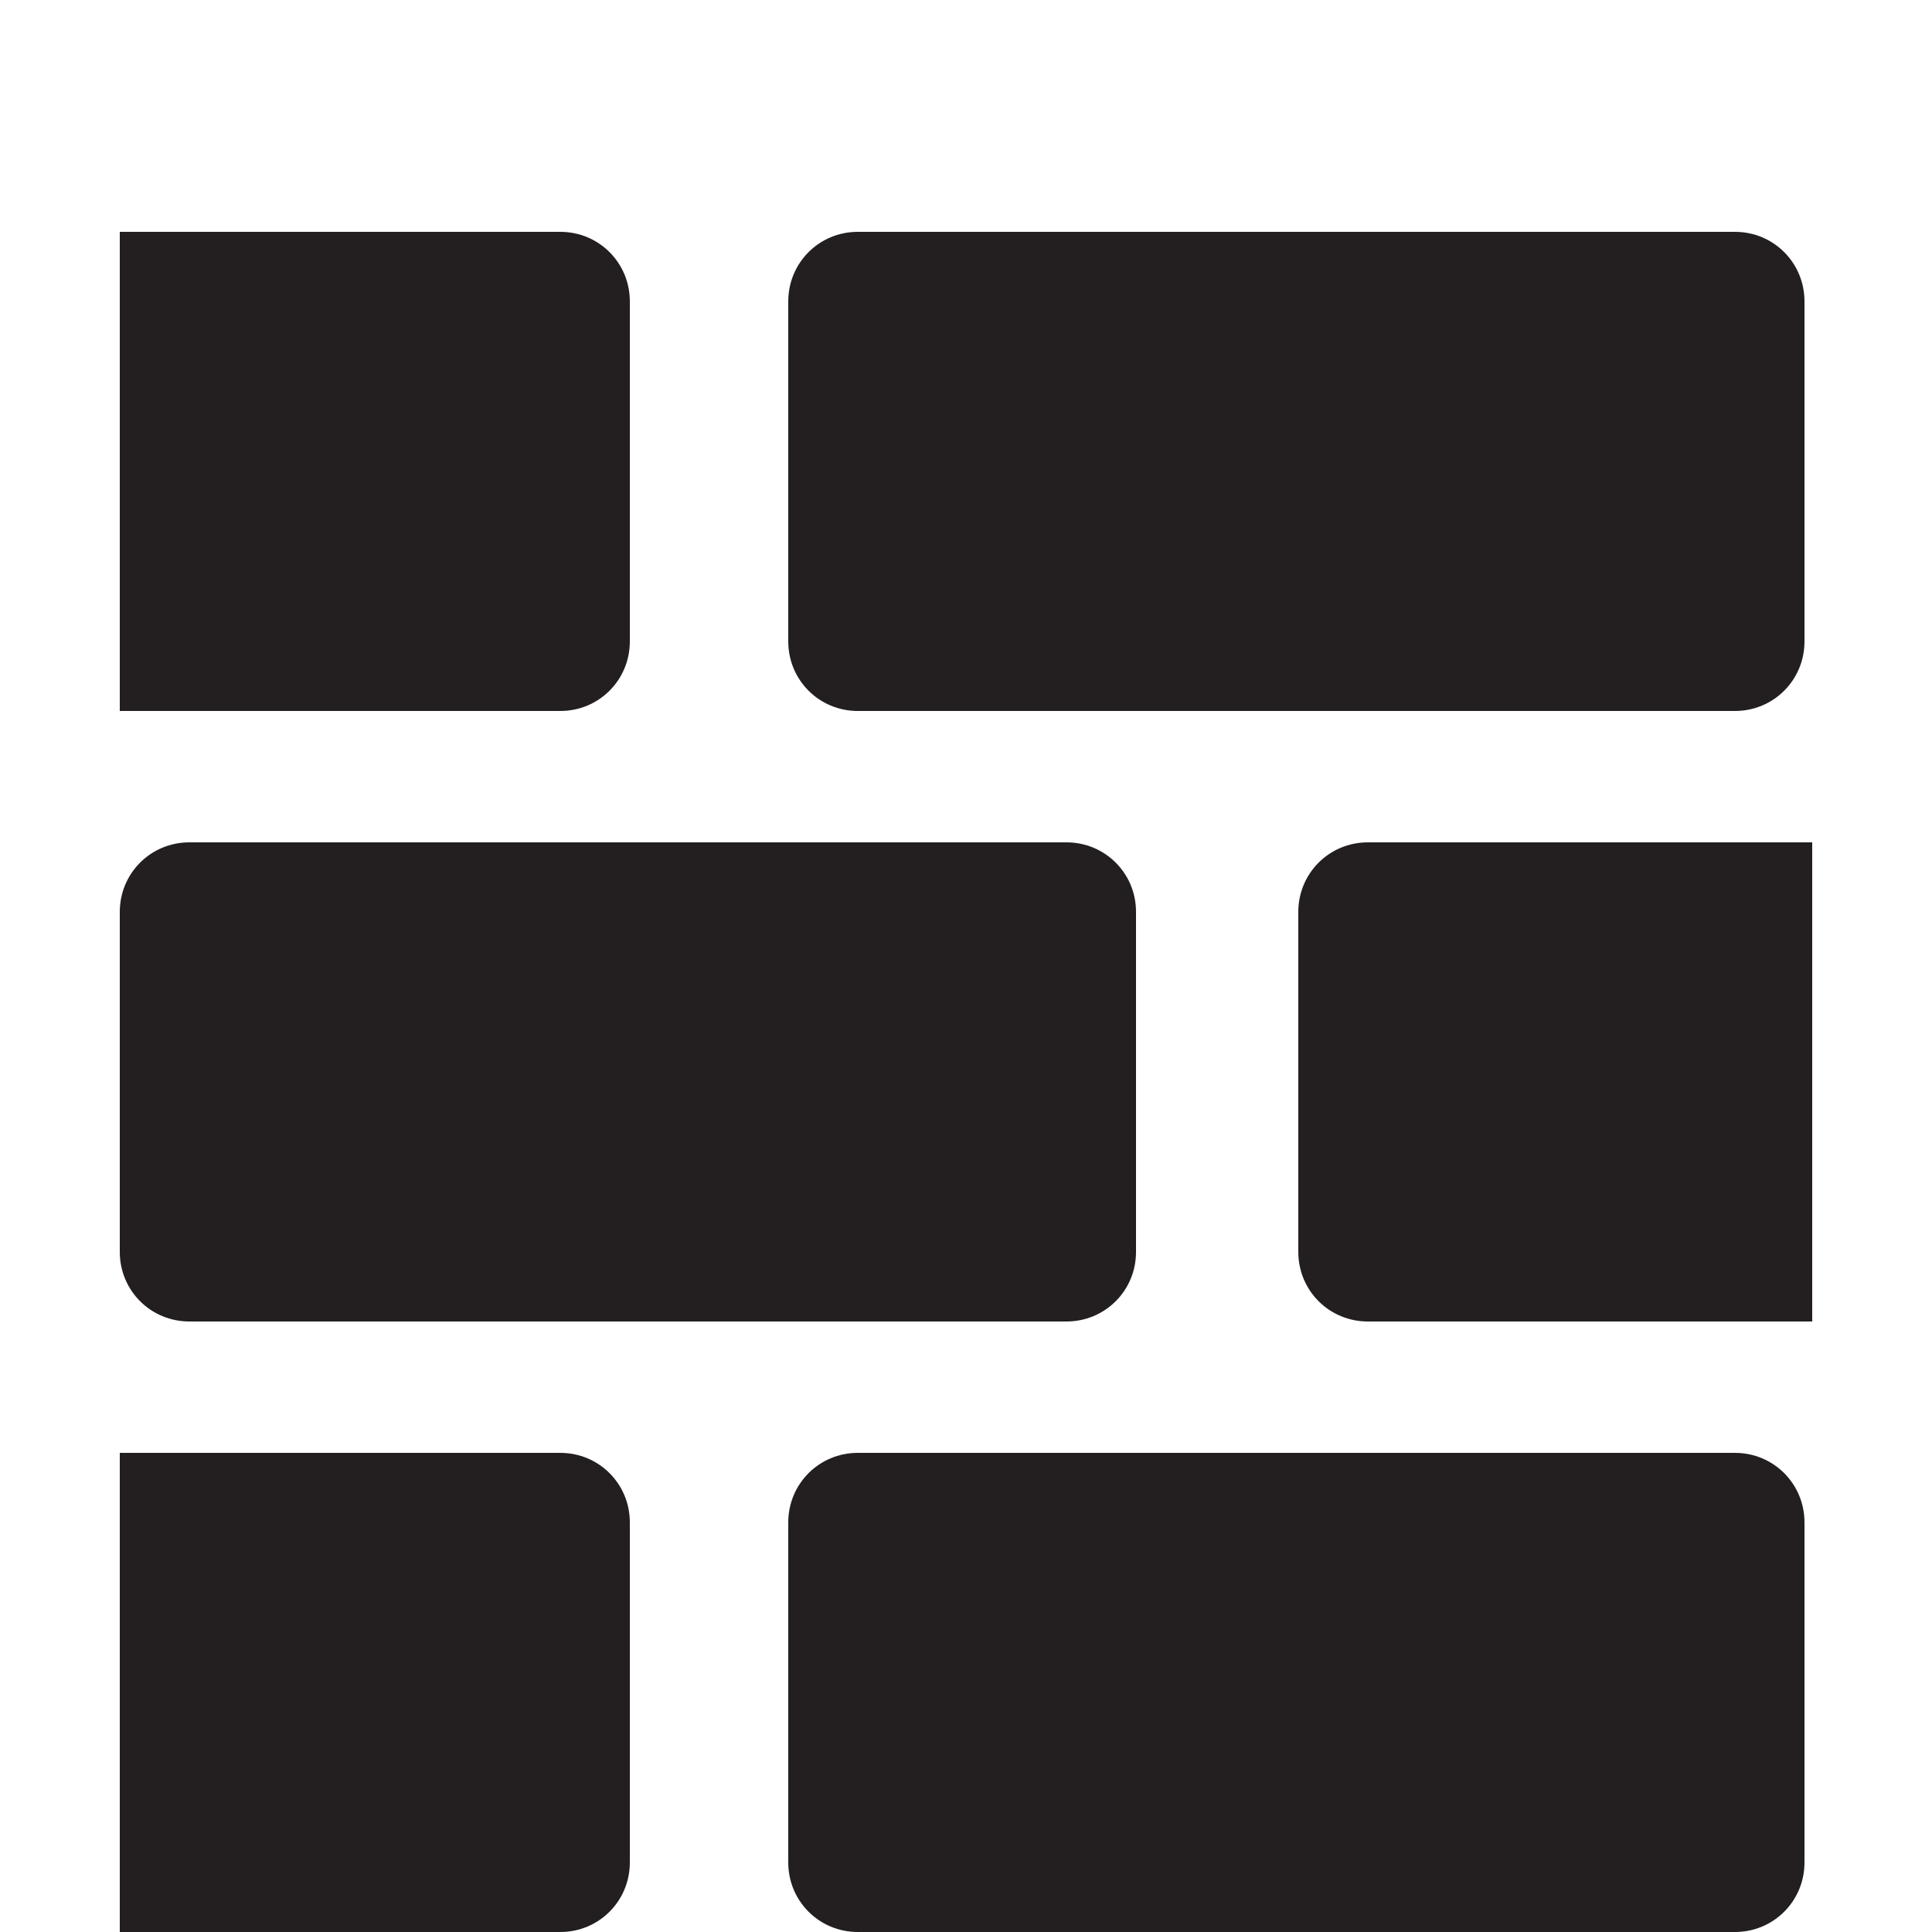
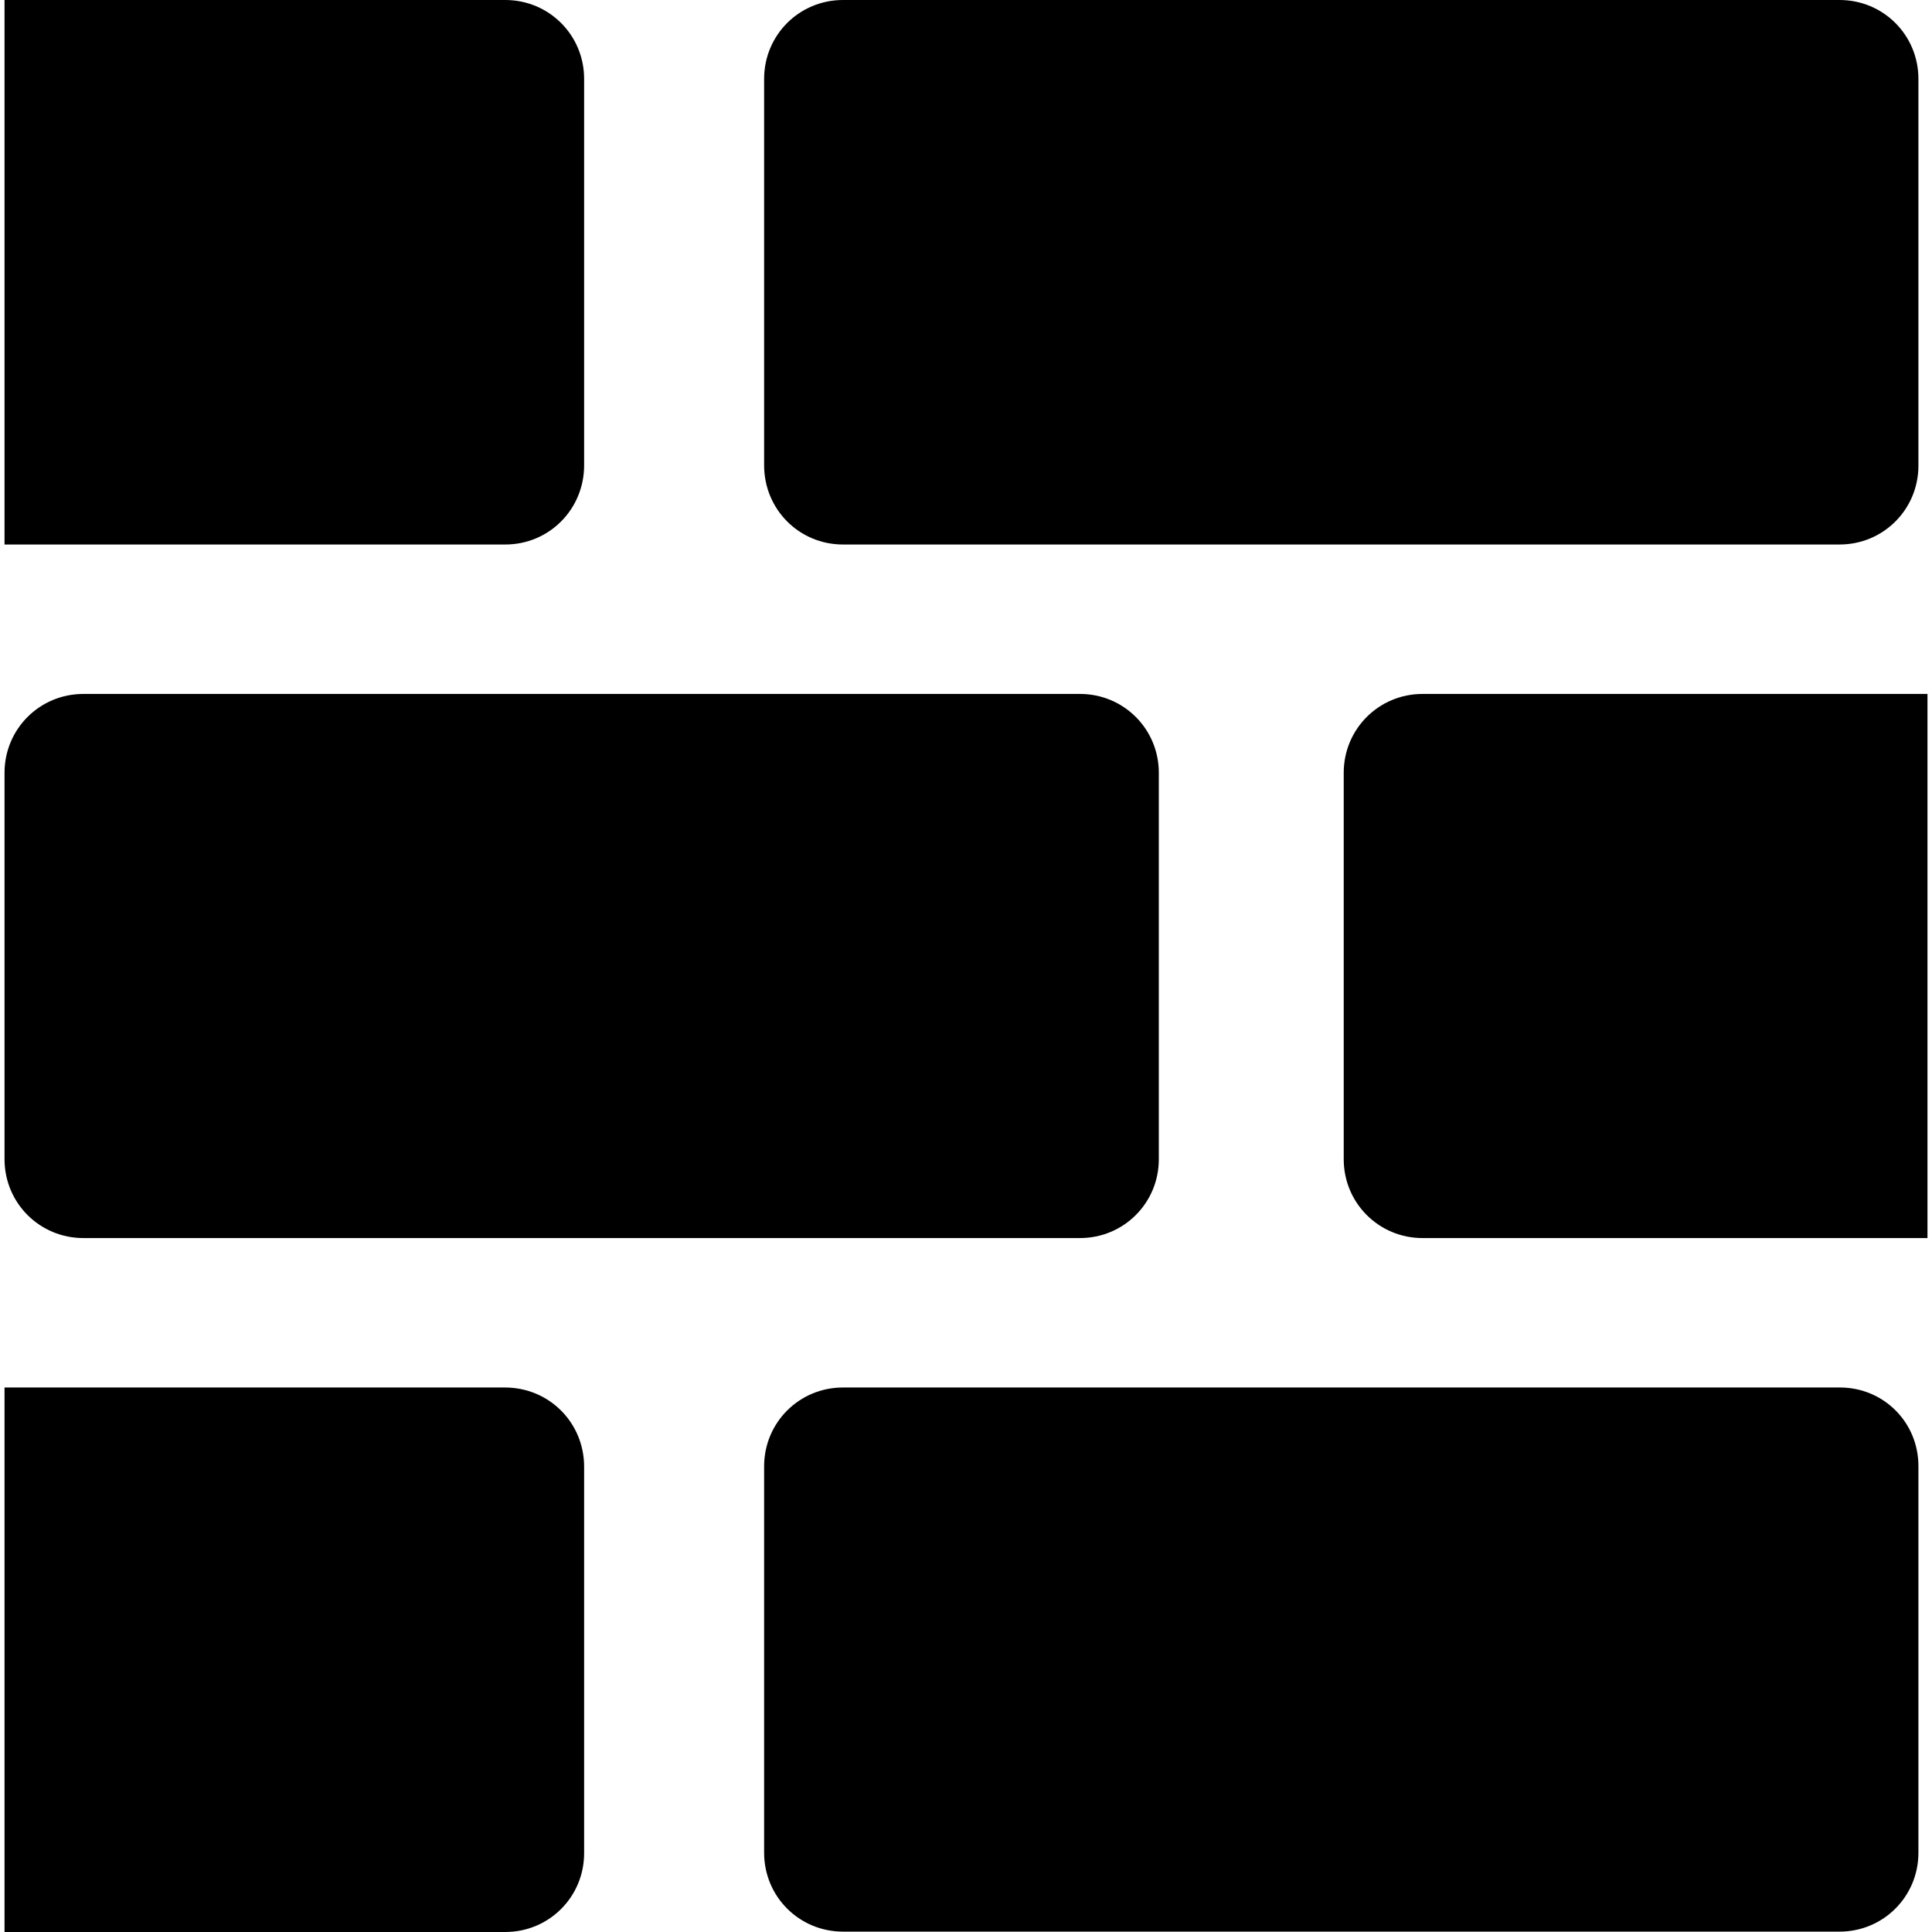
- <svg xmlns="http://www.w3.org/2000/svg" version="1.1" id="Layer_1" x="0px" y="0px" viewBox="0 0 50 50" style="enable-background:new 0 0 50 50;" xml:space="preserve">
-   <style type="text/css">
- 	.st0{fill:#231F20;}
- </style>
-   <path class="st0" d="M4.9,34.2h22.7c1,0,1.8-0.8,1.8-1.8v-8.8c0-1-0.8-1.8-1.8-1.8H4.9c-1,0-1.8,0.8-1.8,1.8v8.8  C3.1,33.4,3.9,34.2,4.9,34.2z M35.4,21.8c-1,0-1.8,0.8-1.8,1.8v8.8c0,1,0.8,1.8,1.8,1.8h11.5V21.8H35.4z M44.9,37.6H22.2  c-1,0-1.8,0.8-1.8,1.8v8.8c0,1,0.8,1.8,1.8,1.8h22.7c1,0,1.8-0.8,1.8-1.8v-8.8C46.7,38.4,45.9,37.6,44.9,37.6z M14.5,37.6H3.1V50  h11.4c1,0,1.8-0.8,1.8-1.8v-8.8C16.3,38.4,15.5,37.6,14.5,37.6z M22.2,18.4h22.7c1,0,1.8-0.8,1.8-1.8V7.8c0-1-0.8-1.8-1.8-1.8H22.2  c-1,0-1.8,0.8-1.8,1.8v8.8C20.4,17.6,21.2,18.4,22.2,18.4z M16.3,16.6V7.8c0-1-0.8-1.8-1.8-1.8H3.1v12.4h11.4  C15.5,18.4,16.3,17.6,16.3,16.6z" />
+ <svg xmlns="http://www.w3.org/2000/svg" version="1.1" id="Layer_1" x="0px" y="0px" viewBox="0 0 512 512" style="enable-background:new 0 0 512 512;" xml:space="preserve">
+   <path d="M22.1,328.1h264.1c11.6,0,20.9-9.3,20.9-20.9V204.8c0-11.6-9.3-20.9-20.9-20.9H22.1c-11.6,0-20.9,9.3-20.9,20.9v102.4  C1.2,318.8,10.5,328.1,22.1,328.1z M377,183.9c-11.6,0-20.9,9.3-20.9,20.9v102.4c0,11.6,9.3,20.9,20.9,20.9h133.8V183.9H377z   M487.6,367.7H223.4c-11.6,0-20.9,9.3-20.9,20.9v102.4c0,11.6,9.3,20.9,20.9,20.9h264.1c11.6,0,20.9-9.3,20.9-20.9V388.7  C508.5,377,499.2,367.7,487.6,367.7z M133.8,367.7H1.2V512h132.7c11.6,0,20.9-9.3,20.9-20.9V388.7  C154.8,377,145.5,367.7,133.8,367.7z M223.4,144.3h264.1c11.6,0,20.9-9.3,20.9-20.9V20.9c0-11.6-9.3-20.9-20.9-20.9H223.4  c-11.6,0-20.9,9.3-20.9,20.9v102.4C202.5,135,211.8,144.3,223.4,144.3z M154.8,123.3V20.9c0-11.6-9.3-20.9-20.9-20.9H1.2v144.3  h132.7C145.5,144.3,154.8,135,154.8,123.3z" />
</svg>
